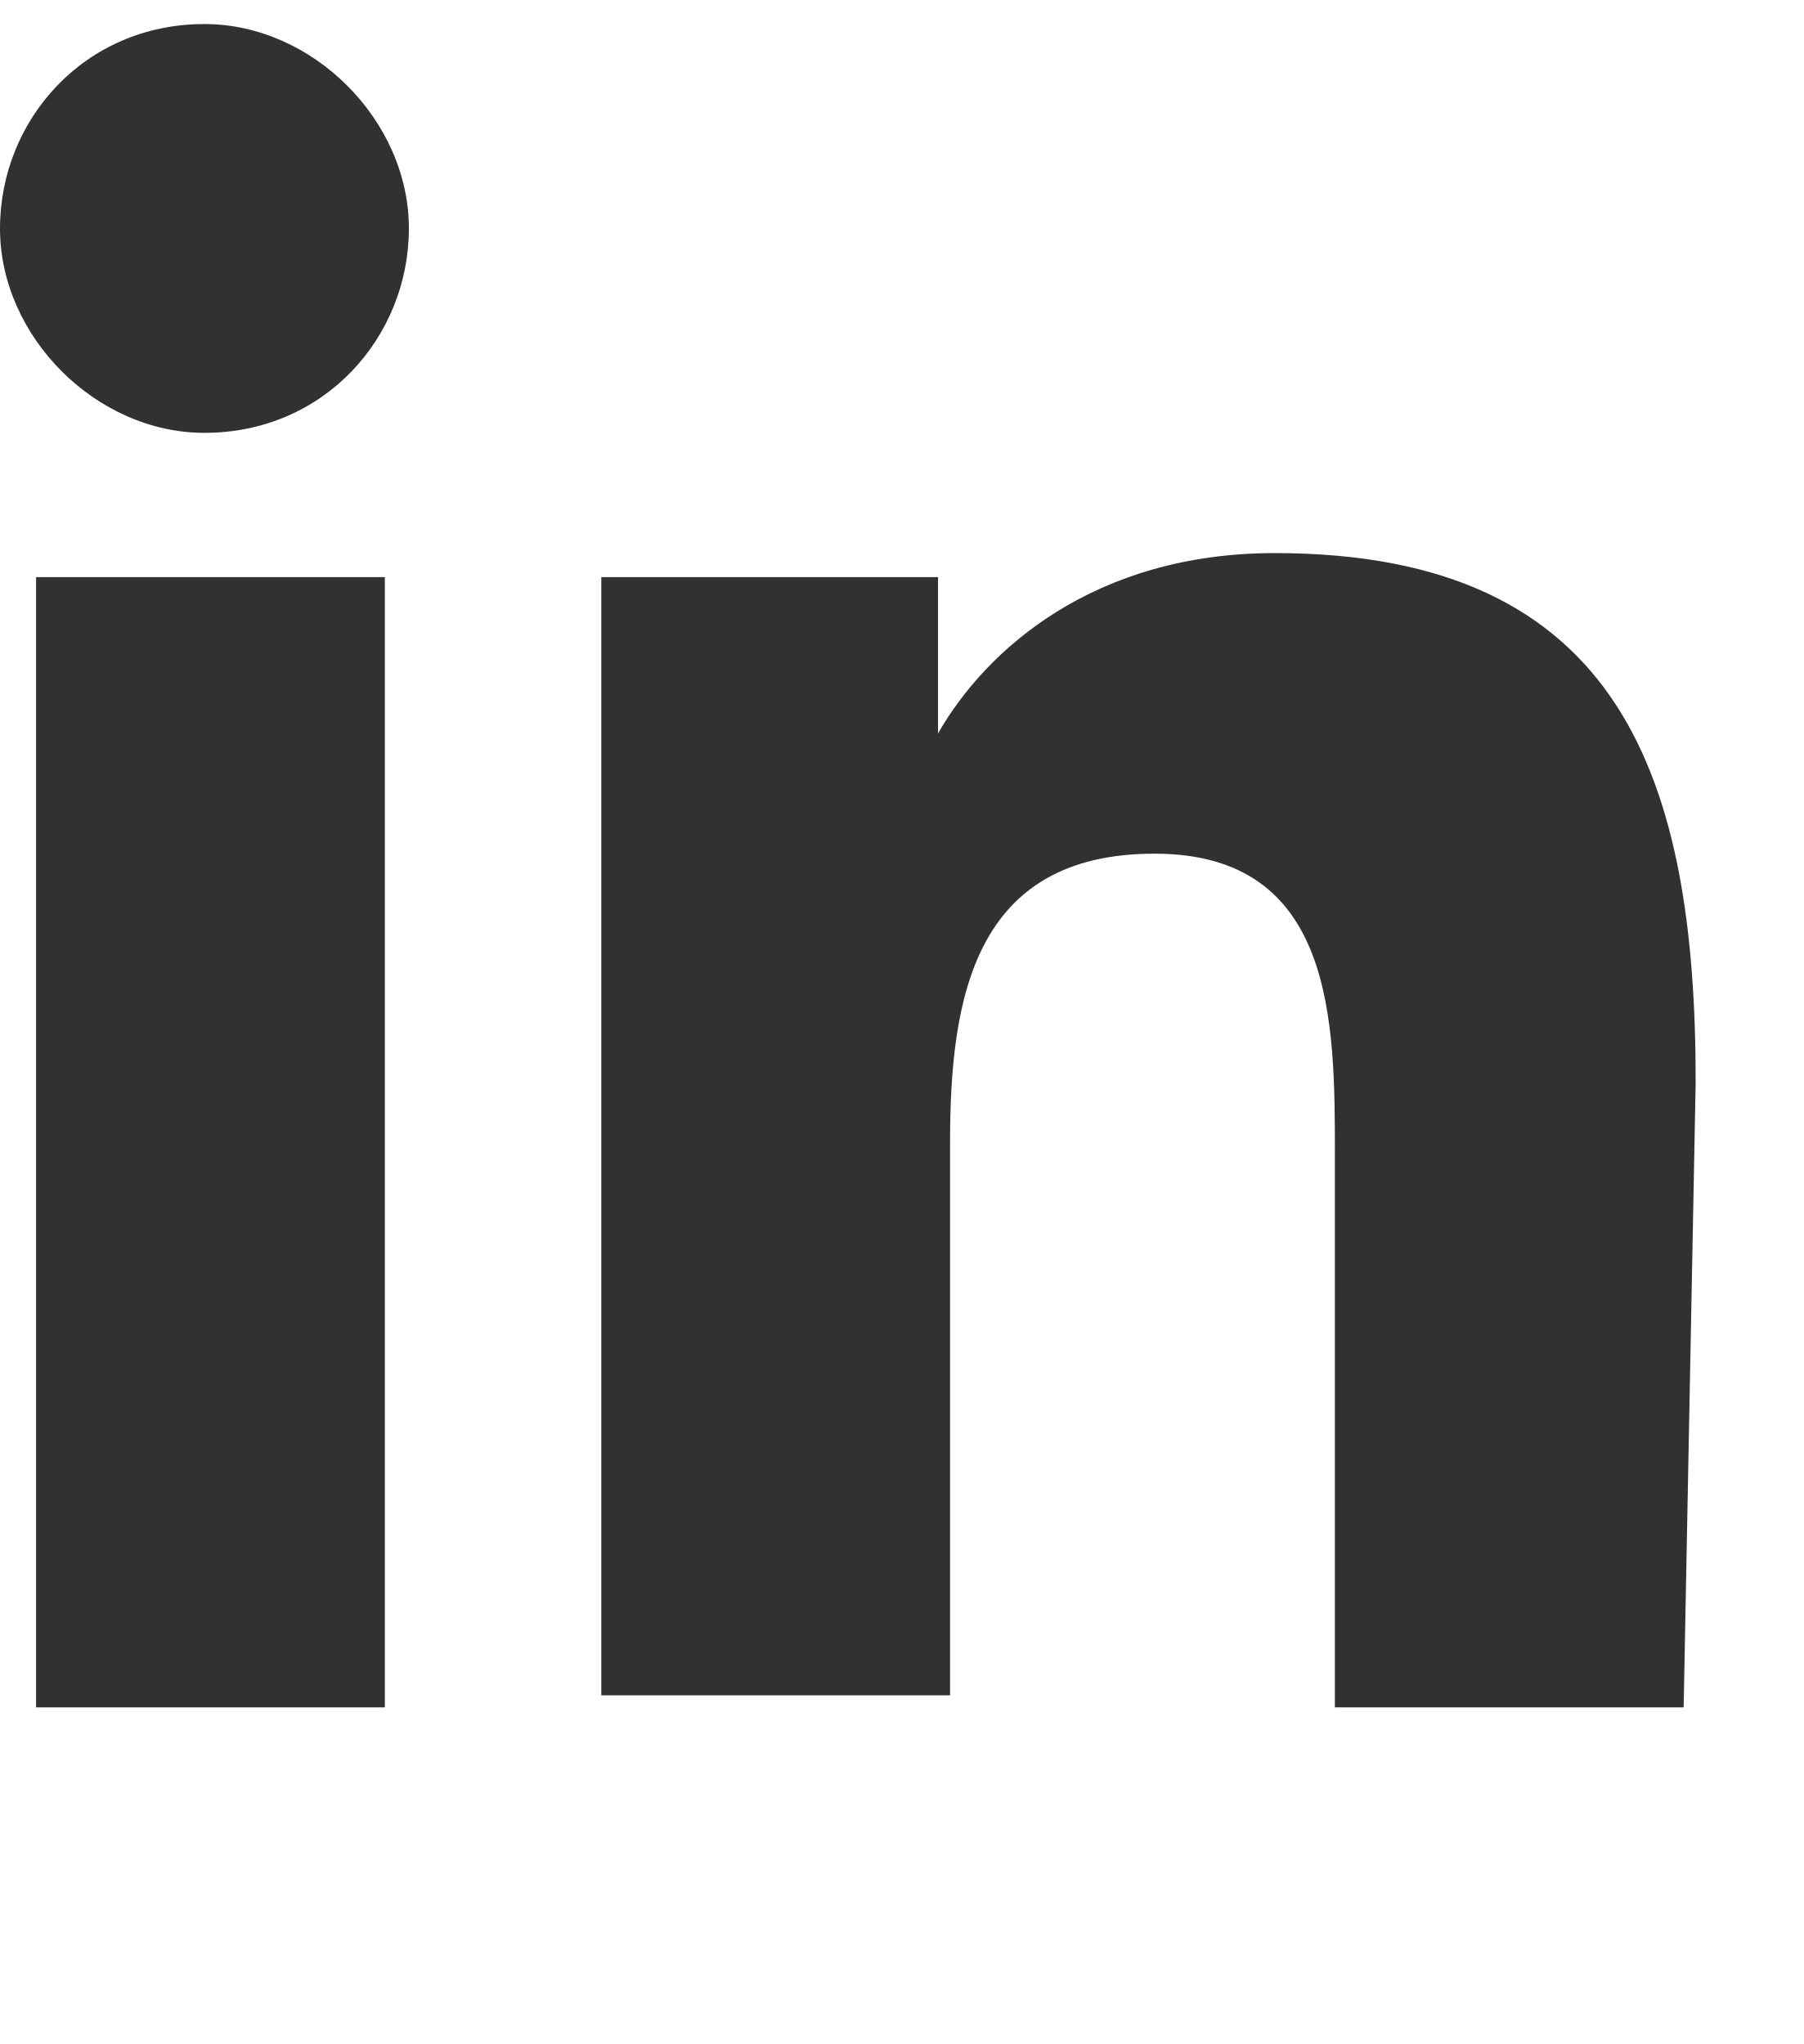
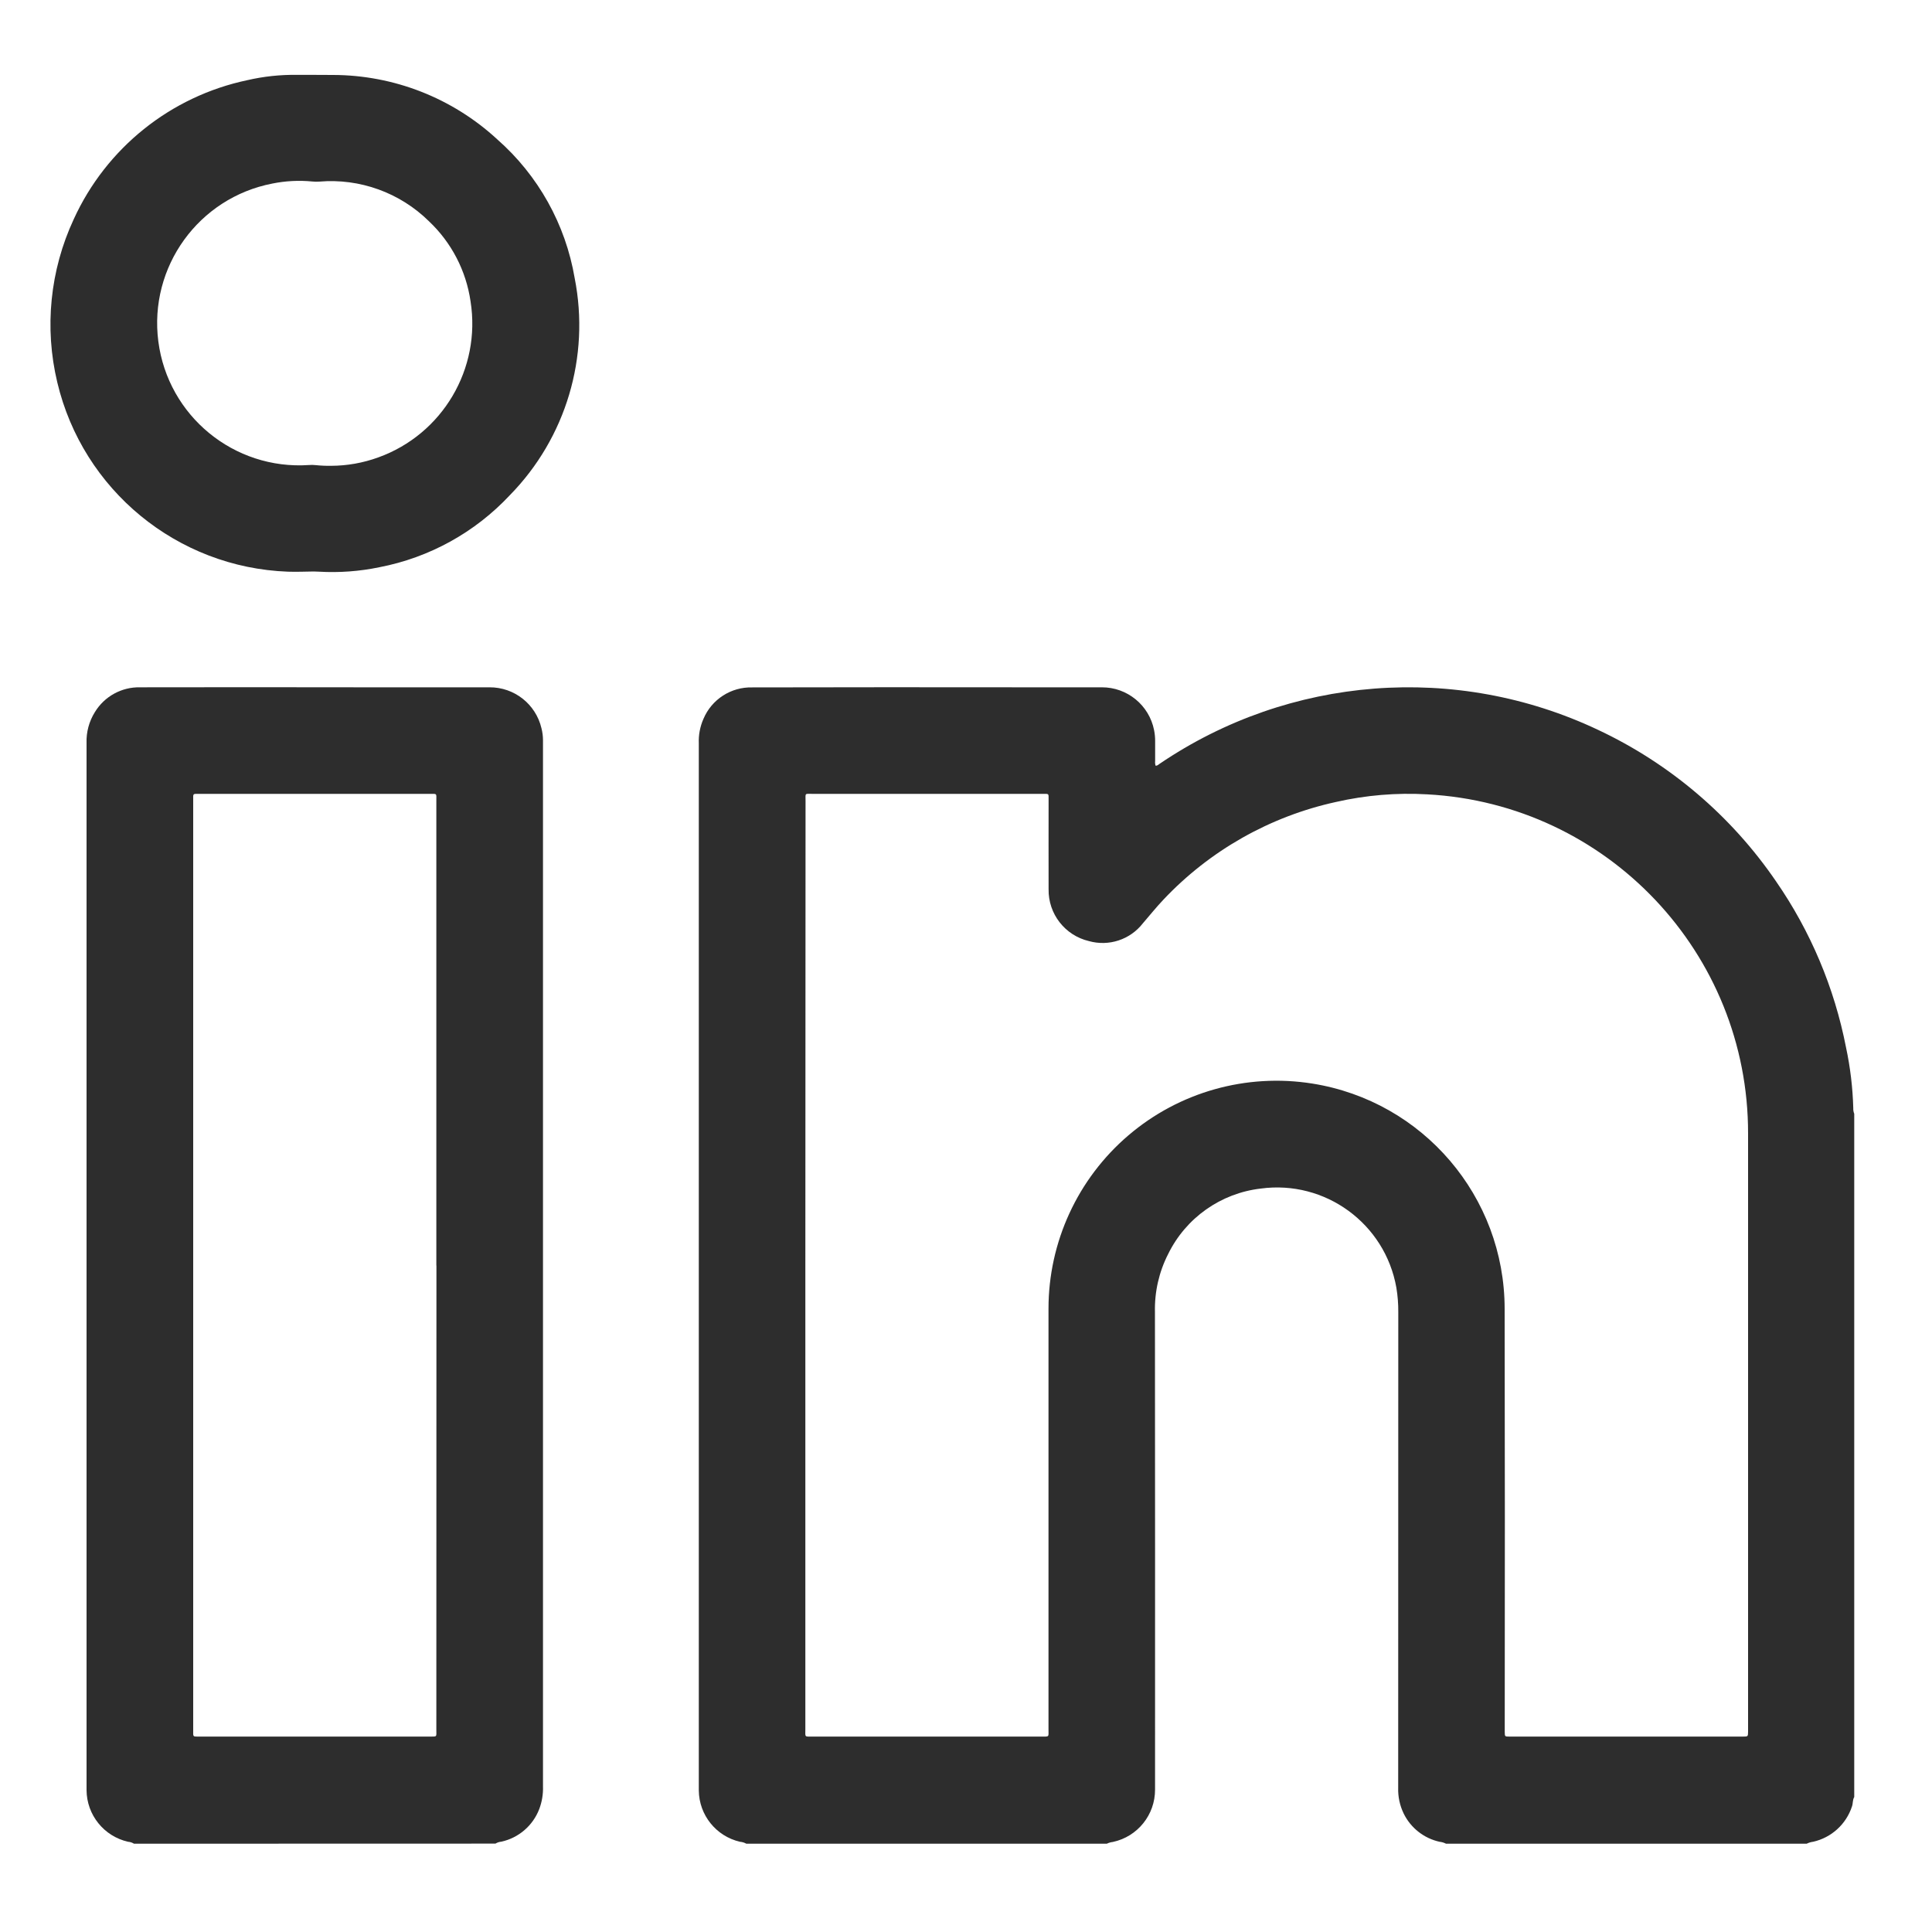
- <svg xmlns="http://www.w3.org/2000/svg" version="1.1" id="Layer_1" x="0px" y="0px" viewBox="0 0 15 17" style="enable-background:new 0 0 15 17;" xml:space="preserve">
-   <style type="text/css">
- 	.st0{fill:#313131;}
- </style>
-   <path class="st0" d="M3.2,14.2H0.3V4.8h2.9V14.2z M1.7,3.6c-0.9,0-1.7-0.8-1.7-1.7c0-0.9,0.7-1.7,1.7-1.7c0.9,0,1.7,0.8,1.7,1.7  C3.4,2.8,2.7,3.6,1.7,3.6z M14,14.2h-2.9V9.6c0-1.1,0-2.5-1.5-2.5c-1.5,0-1.7,1.2-1.7,2.4v4.6H5V4.8h2.8v1.3h0  c0.4-0.7,1.3-1.5,2.8-1.5c2.9,0,3.5,1.9,3.5,4.4L14,14.2L14,14.2z" />
+ <svg xmlns="http://www.w3.org/2000/svg" id="Layer_1" data-name="Layer 1" viewBox="0 0 20 20">
+   <defs>
+     <style>.cls-1{fill:#2d2d2d;}</style>
+   </defs>
+   <path class="cls-1" d="M7.726,19.086a.16.16,0,0,0-.066-.02.551.551,0,0,1-.426-.531c-0-.013-0-.027-0-.04q0-5.399-0-10.799a.57.57,0,0,1,.048-.254.533.533,0,0,1,.506-.326q1.403-.003,2.807-.001c.27,0,.54-0.0.81 0a.55.55,0,0,1,.542.443.562.562,0,0,1,.011.115q-0.0.103 0.0.206a.109.109,0,0,0,.005.048c.019 0.0.029-.012.041-.02a4.588,4.588,0,0,1,4.538-.352,4.602,4.602,0,0,1,1.843,1.568,4.551,4.551,0,0,1,.725,1.72,3.452,3.452,0,0,1,.075.628.14.14,0,0,0,.01.059v7.073c-.018.029-.012.064-.023.096a.55.55,0,0,1-.403.367.195.195,0,0,0-.066.02H14.969a.185.185,0,0,0-.067-.02.545.545,0,0,1-.371-.292.569.569,0,0,1-.057-.267q.001-2.462.001-4.923a1.479,1.479,0,0,0-.02-.255,1.255,1.255,0,0,0-1.404-1.025,1.225,1.225,0,0,0-.958.677,1.254,1.254,0,0,0-.137.601q.002,2.449.001,4.898c0,.015 0.0.03,0,.045a.552.552,0,0,1-.437.543.18.18,0,0,0-.062.018ZM8.337,13.097q0,2.399 0,4.799c0,.091-.013.081.079.081q1.18 0,2.359,0c.091,0,.079.008.079-.077q0-2.176 0-4.351a2.36,2.36,0,0,1,2.731-2.332A2.362,2.362,0,0,1,15.576,13.549q.004,2.168.001,4.336c0,.015-0.0.03 0.0.045.001.047.001.047.048.047q1.21 0,2.42,0c.05,0,.05-.001.051-.05 0-.005,0-.01,0-.015q0-3.089-0-6.177A3.511,3.511,0,0,0,14.774,8.223a3.38,3.38,0,0,0-.944.079,3.477,3.477,0,0,0-1.788,1.013c-.074.078-.141.162-.211.243a.527.527,0,0,1-.559.184.542.542,0,0,1-.417-.537c-.001-.309-0-.617-0-.926,0-.067.006-.061-.063-.061q-1.19-0-2.379 0c-.086,0-.074-.012-.074.075Q8.337,10.695,8.337,13.097Z" />
+   <path class="cls-1" d="M1.387,19.086a.13.13,0,0,0-.061-.02.552.552,0,0,1-.43-.534c-0-.012-0-.023-0-.035q0-5.403-0-10.805A.567.567,0,0,1,.982,7.372a.534.534,0,0,1,.468-.257q1.142-.002,2.284-0.0.667,0,1.333 0a.549.549,0,0,1,.538.423.495.495,0,0,1,.016.124c-0.0.012,0,.023,0,.035q0,5.398 0,10.795a.608.608,0,0,1-.039.236.545.545,0,0,1-.392.337.138.138,0,0,0-.061.02Zm3.13-5.986q0-2.407-0-4.814c0-.075.009-.068-.066-.068q-1.192-0-2.384,0c-.075,0-.067-.007-.067.067q-0,4.811,0,9.623c0,.075-.009.069.071.069q1.187 0,2.374,0c.083,0,.072.006.072-.073Q4.518,15.502,4.518,13.101Z" />
+   <path class="cls-1" d="M3.248,5.916c-.084.001-.176.005-.268.002A2.551,2.551,0,0,1,.593,3.958,2.58,2.58,0,0,1,.763,2.27,2.555,2.555,0,0,1,2.56.83,2.143,2.143,0,0,1,3.074.775c.124.001.248-.001.372.001a2.514,2.514,0,0,1,1.702.667,2.461,2.461,0,0,1,.801,1.436A2.514,2.514,0,0,1,5.278,5.126a2.494,2.494,0,0,1-1.351.746,2.395,2.395,0,0,1-.625.046Zm.179-1.094a1.44,1.44,0,0,0,.489-.087,1.472,1.472,0,0,0,.955-1.616,1.419,1.419,0,0,0-.43-.828A1.444,1.444,0,0,0,3.305,1.88a.405.405,0,0,1-.07-.001,1.401,1.401,0,0,0-.415.021A1.472,1.472,0,0,0,3.198,4.814a.339.339,0,0,1,.07.001A1.35,1.35,0,0,0,3.428,4.822Z" />
</svg>
